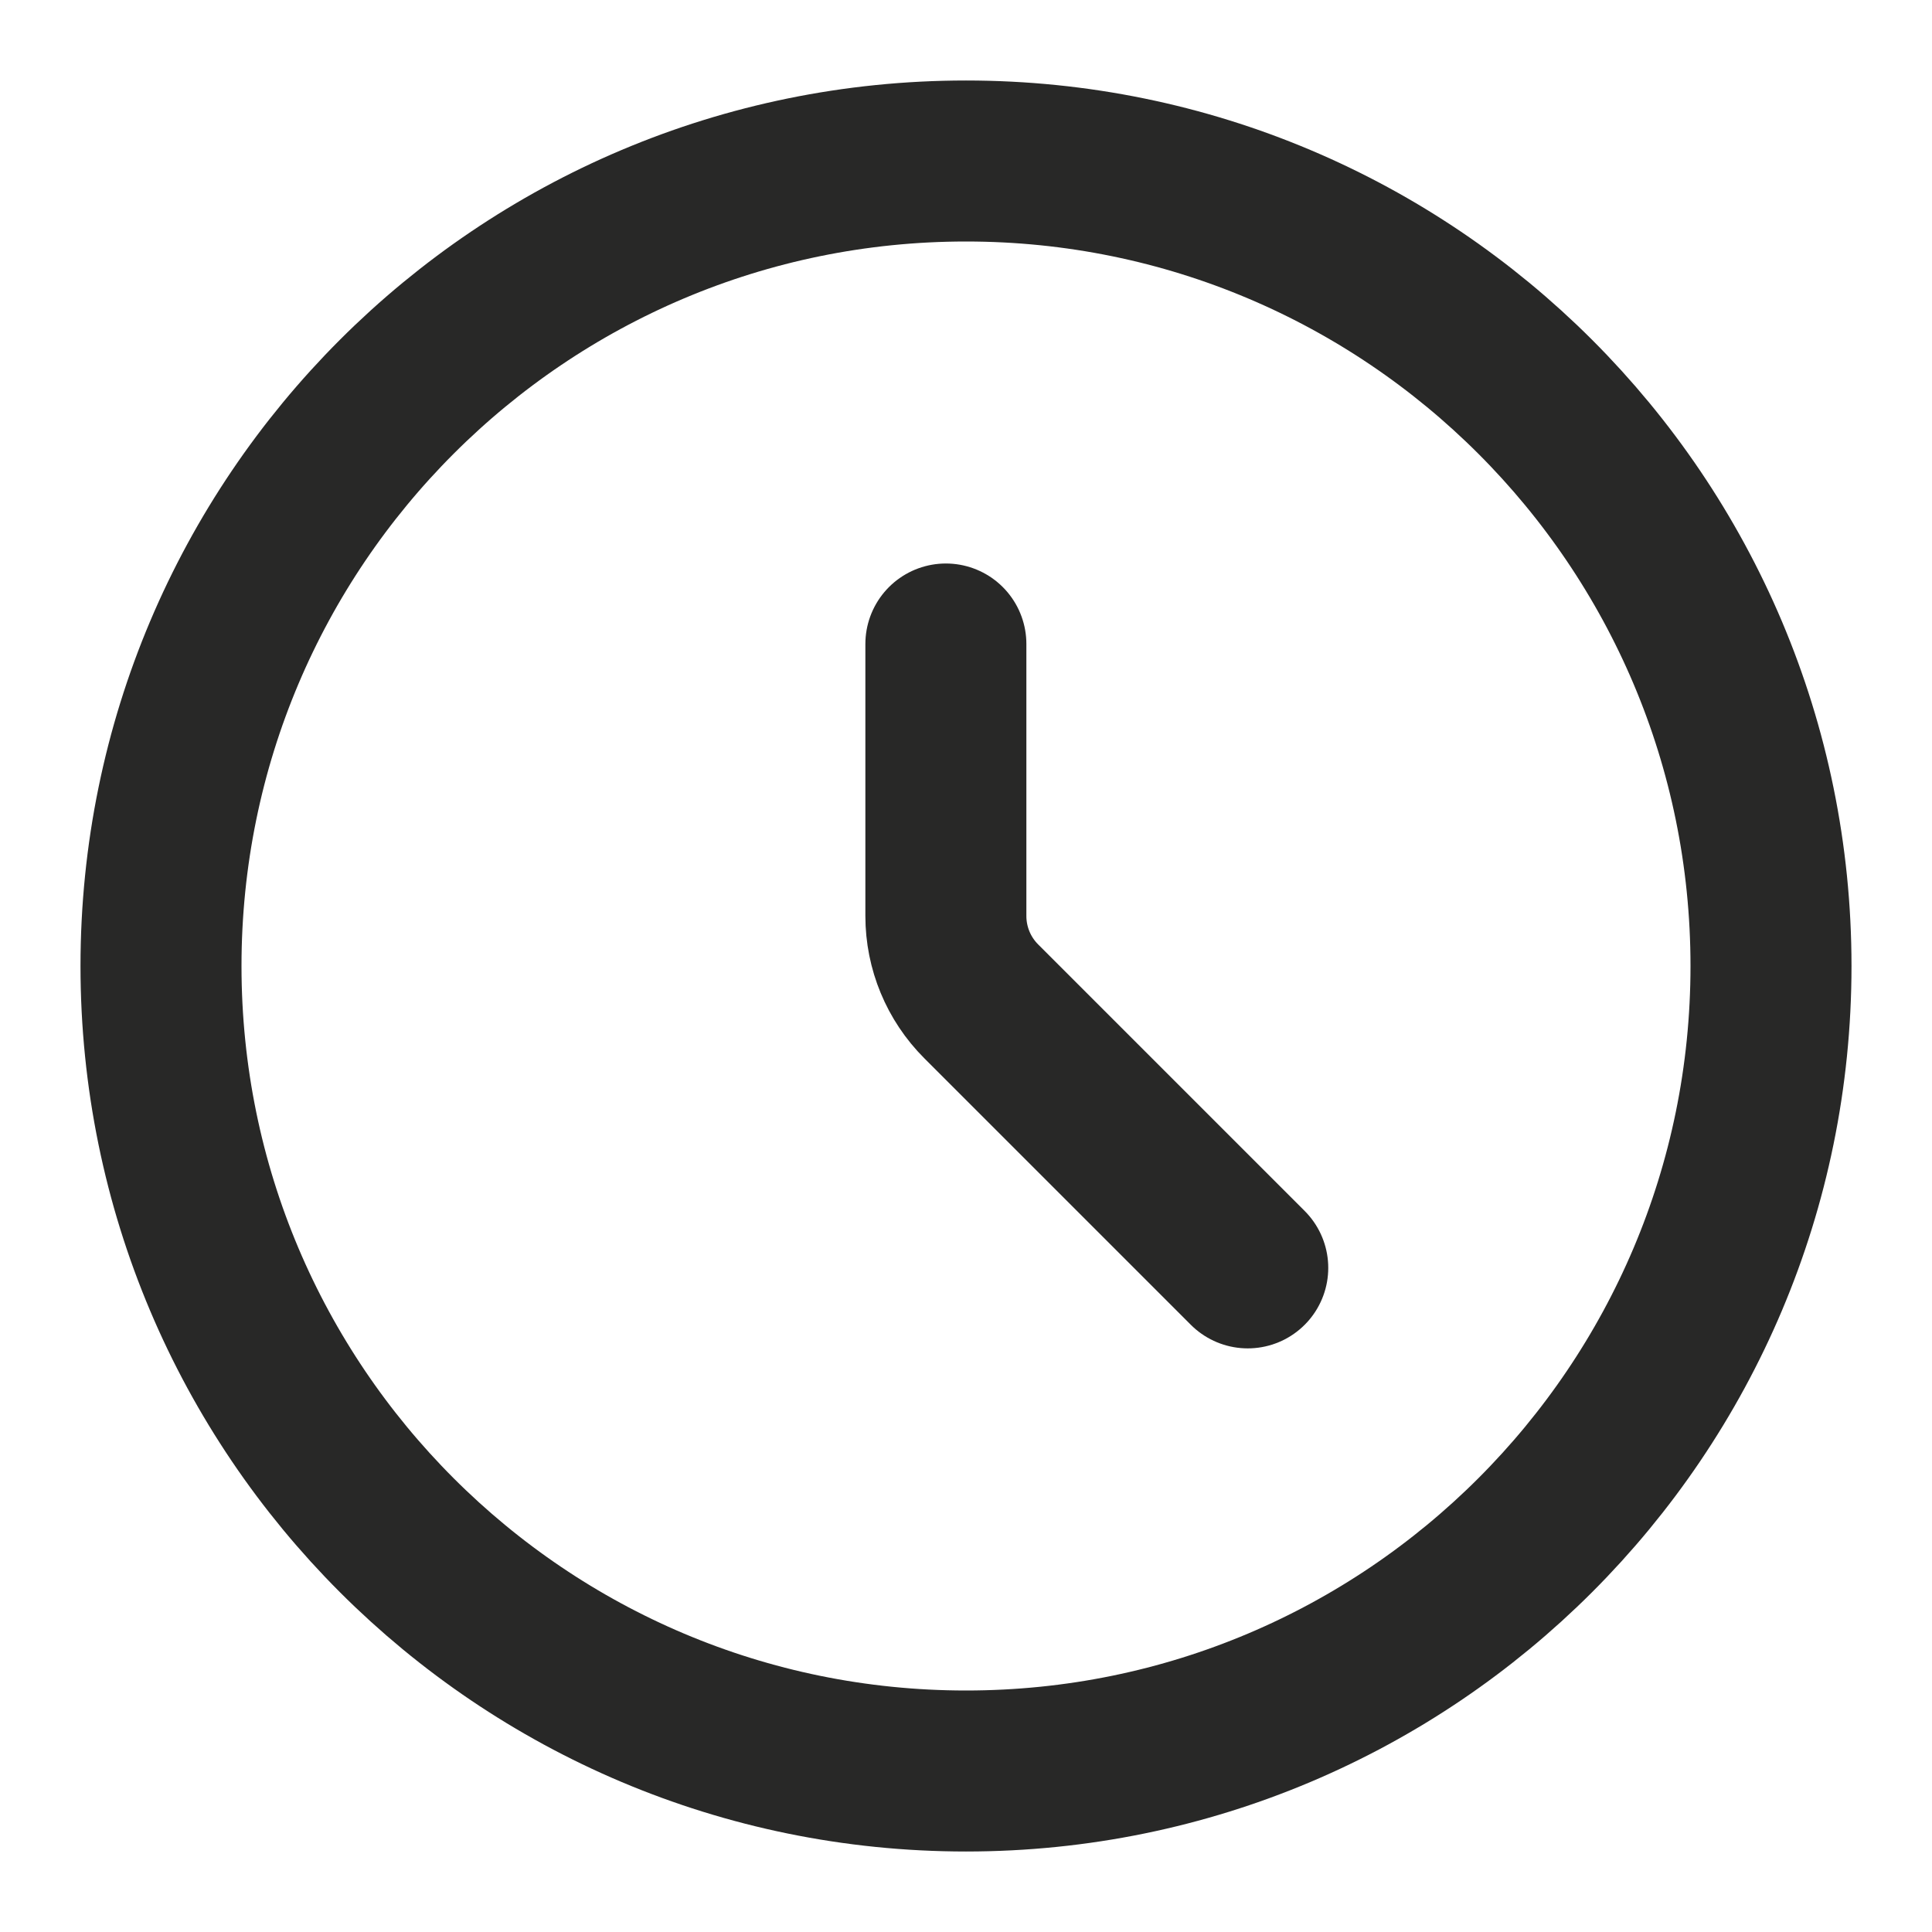
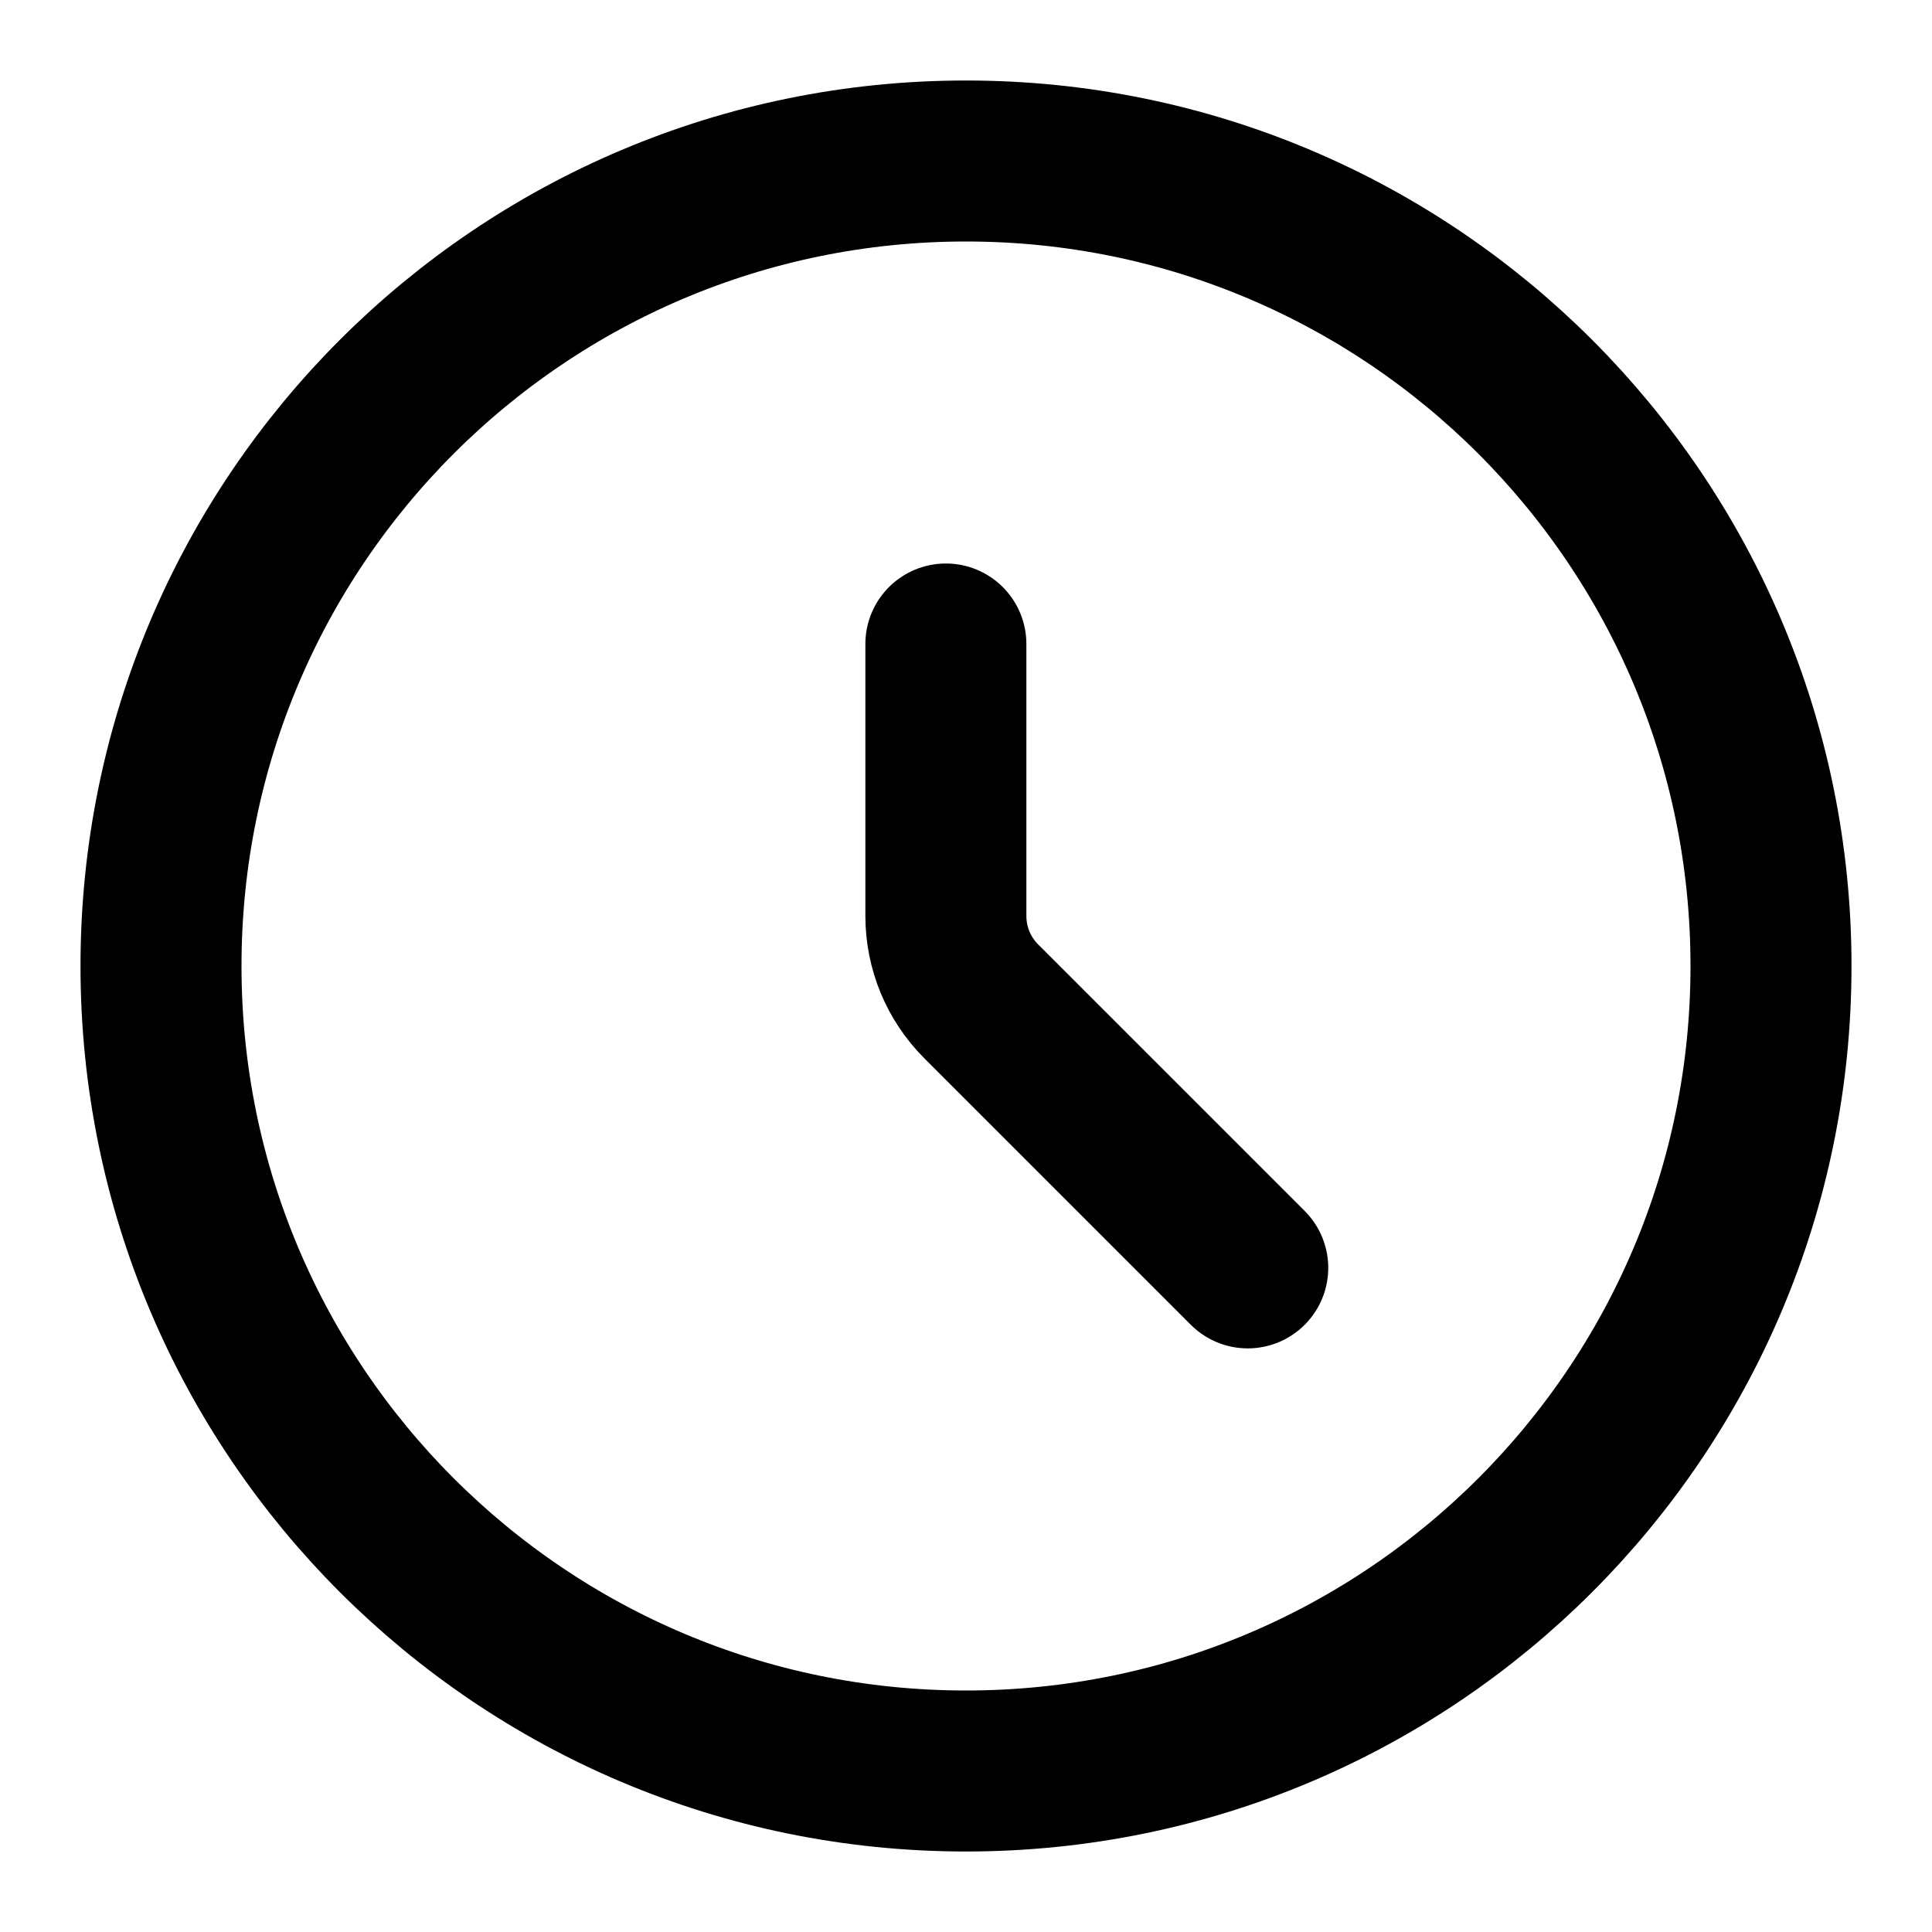
<svg xmlns="http://www.w3.org/2000/svg" width="24" height="24" viewBox="0 0 24 24" fill="none">
-   <circle cx="12" cy="12" r="10" stroke="#282827" stroke-width="2" />
-   <path d="M11.75 8V11.379C11.75 11.777 11.908 12.158 12.189 12.439L15.5 15.75" stroke="#282827" stroke-width="2" stroke-linecap="round" />
+   <circle cx="12" cy="12" r="10" stroke="currentColor" stroke-width="2" />
+   <path d="M11.75 8V11.379C11.75 11.777 11.908 12.158 12.189 12.439L15.5 15.75" stroke="currentColor" stroke-width="2" stroke-linecap="round" />
</svg>
